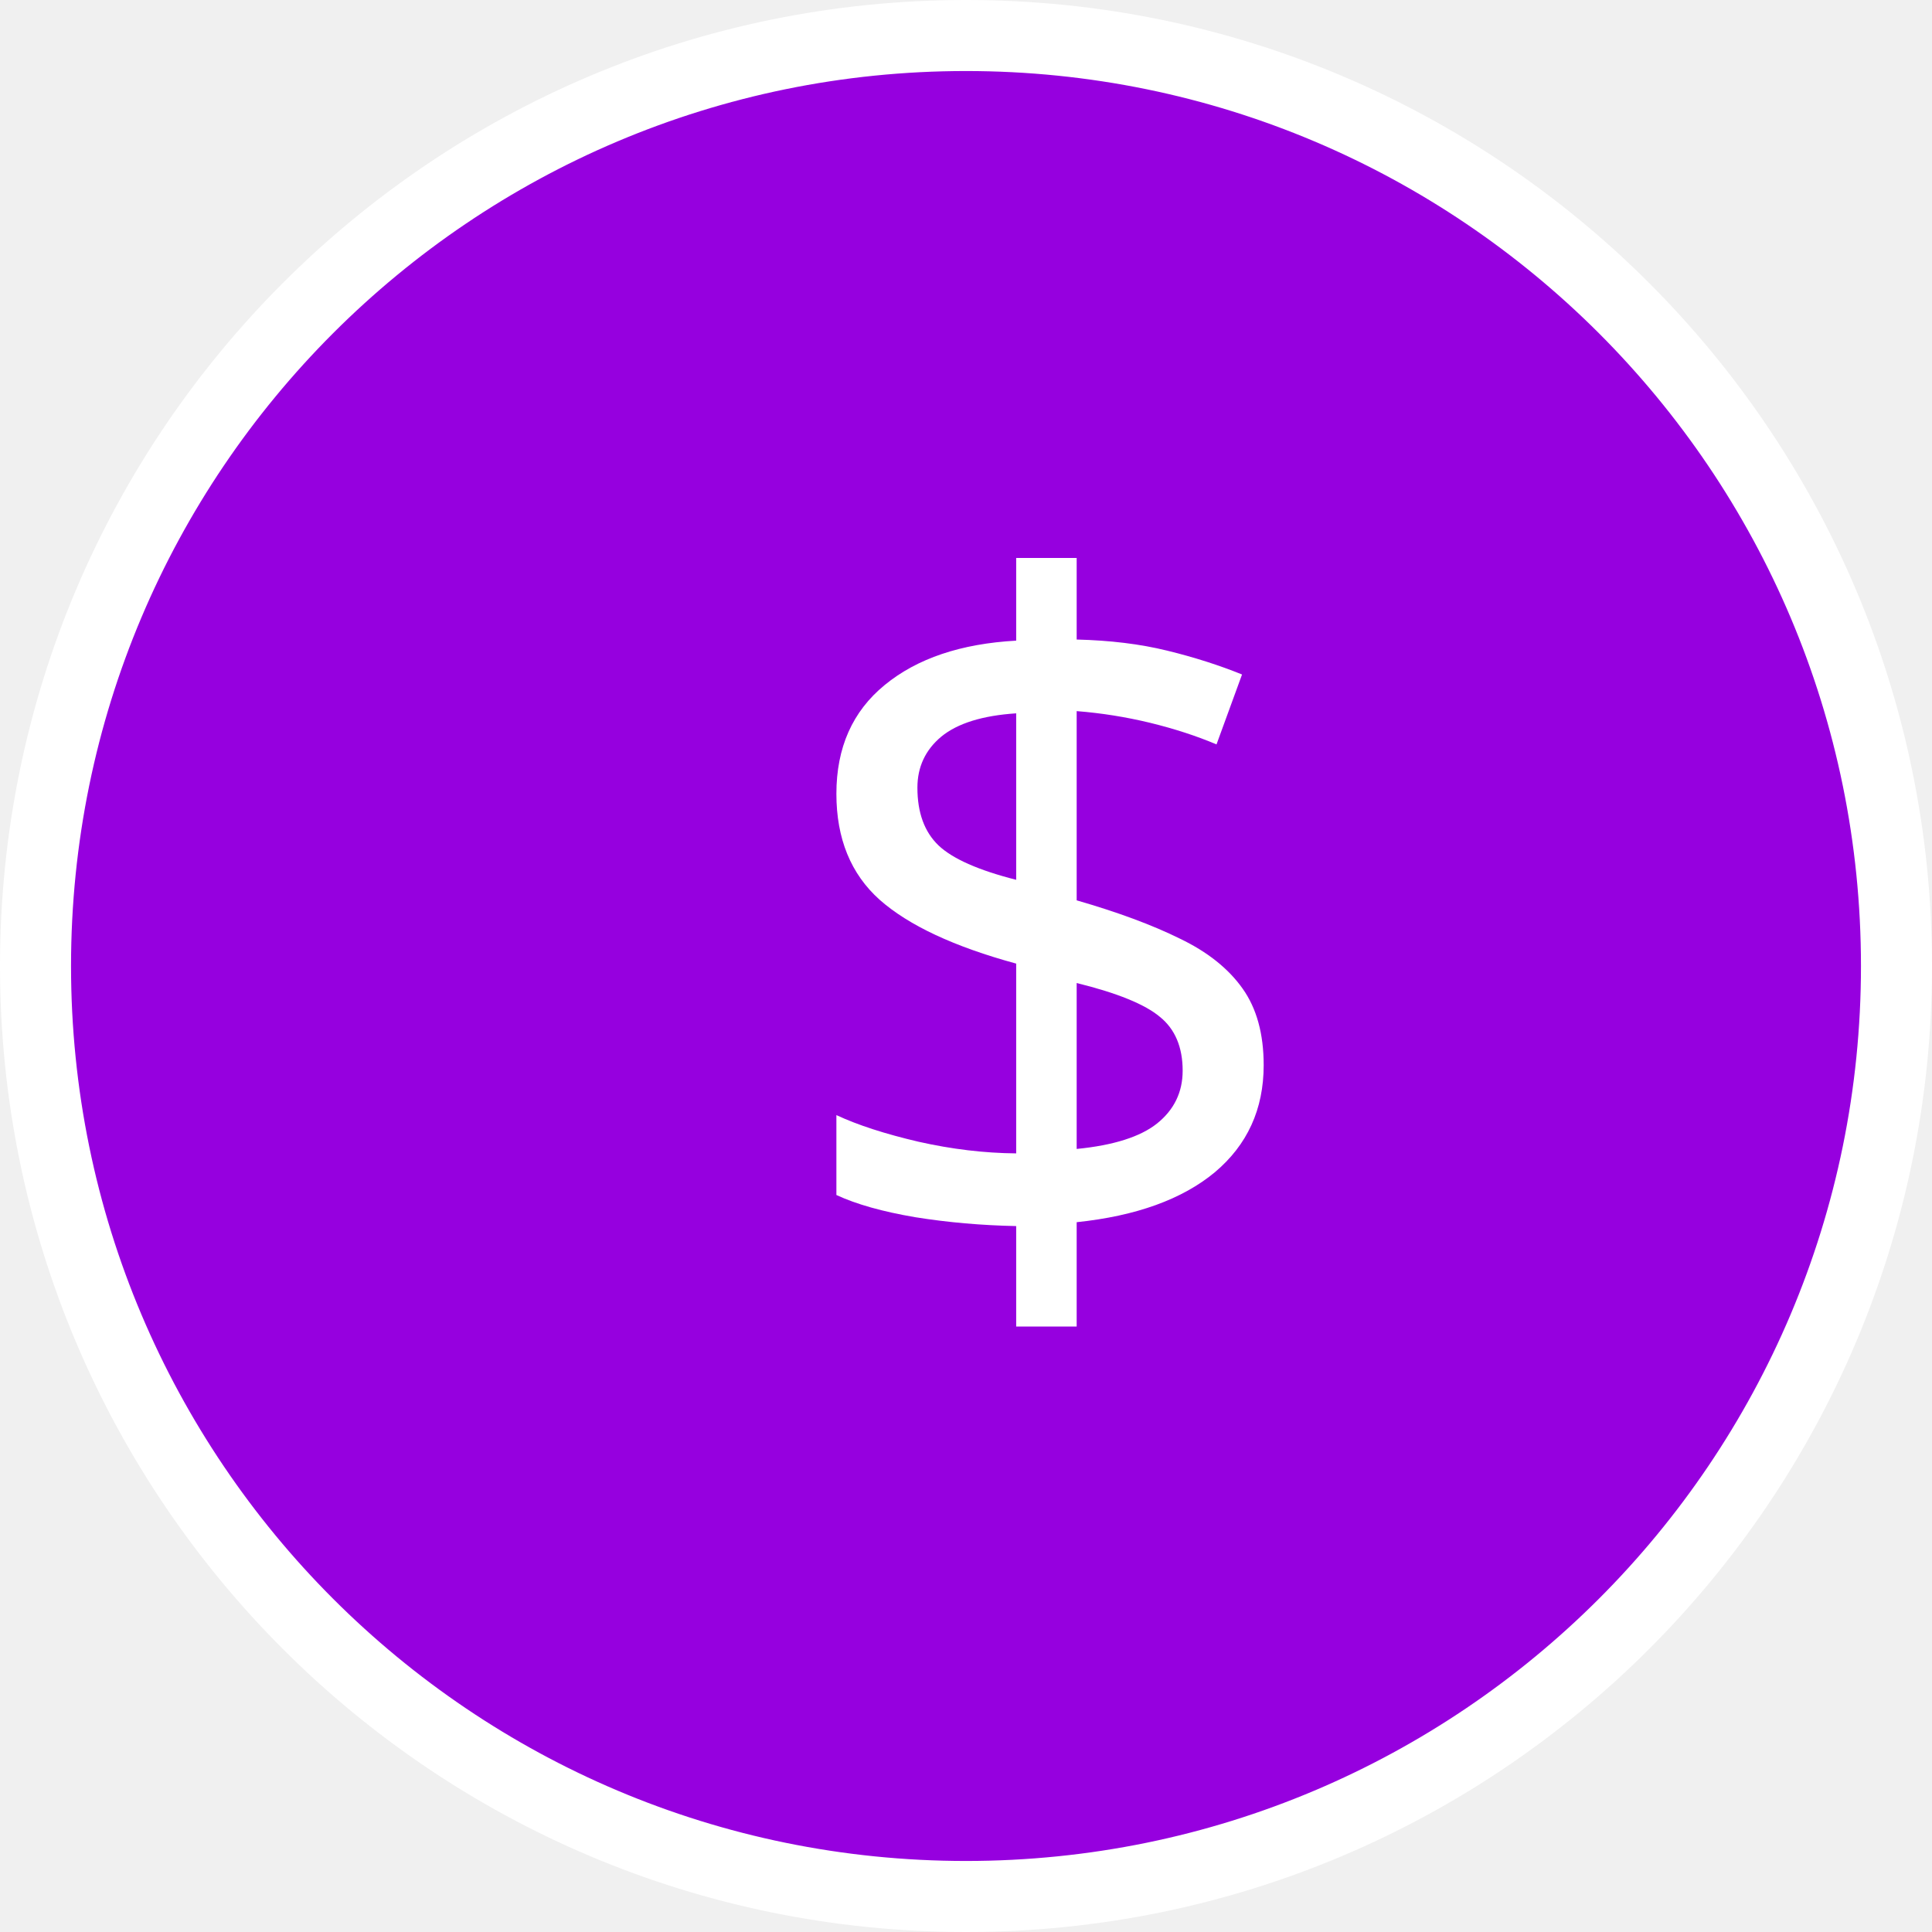
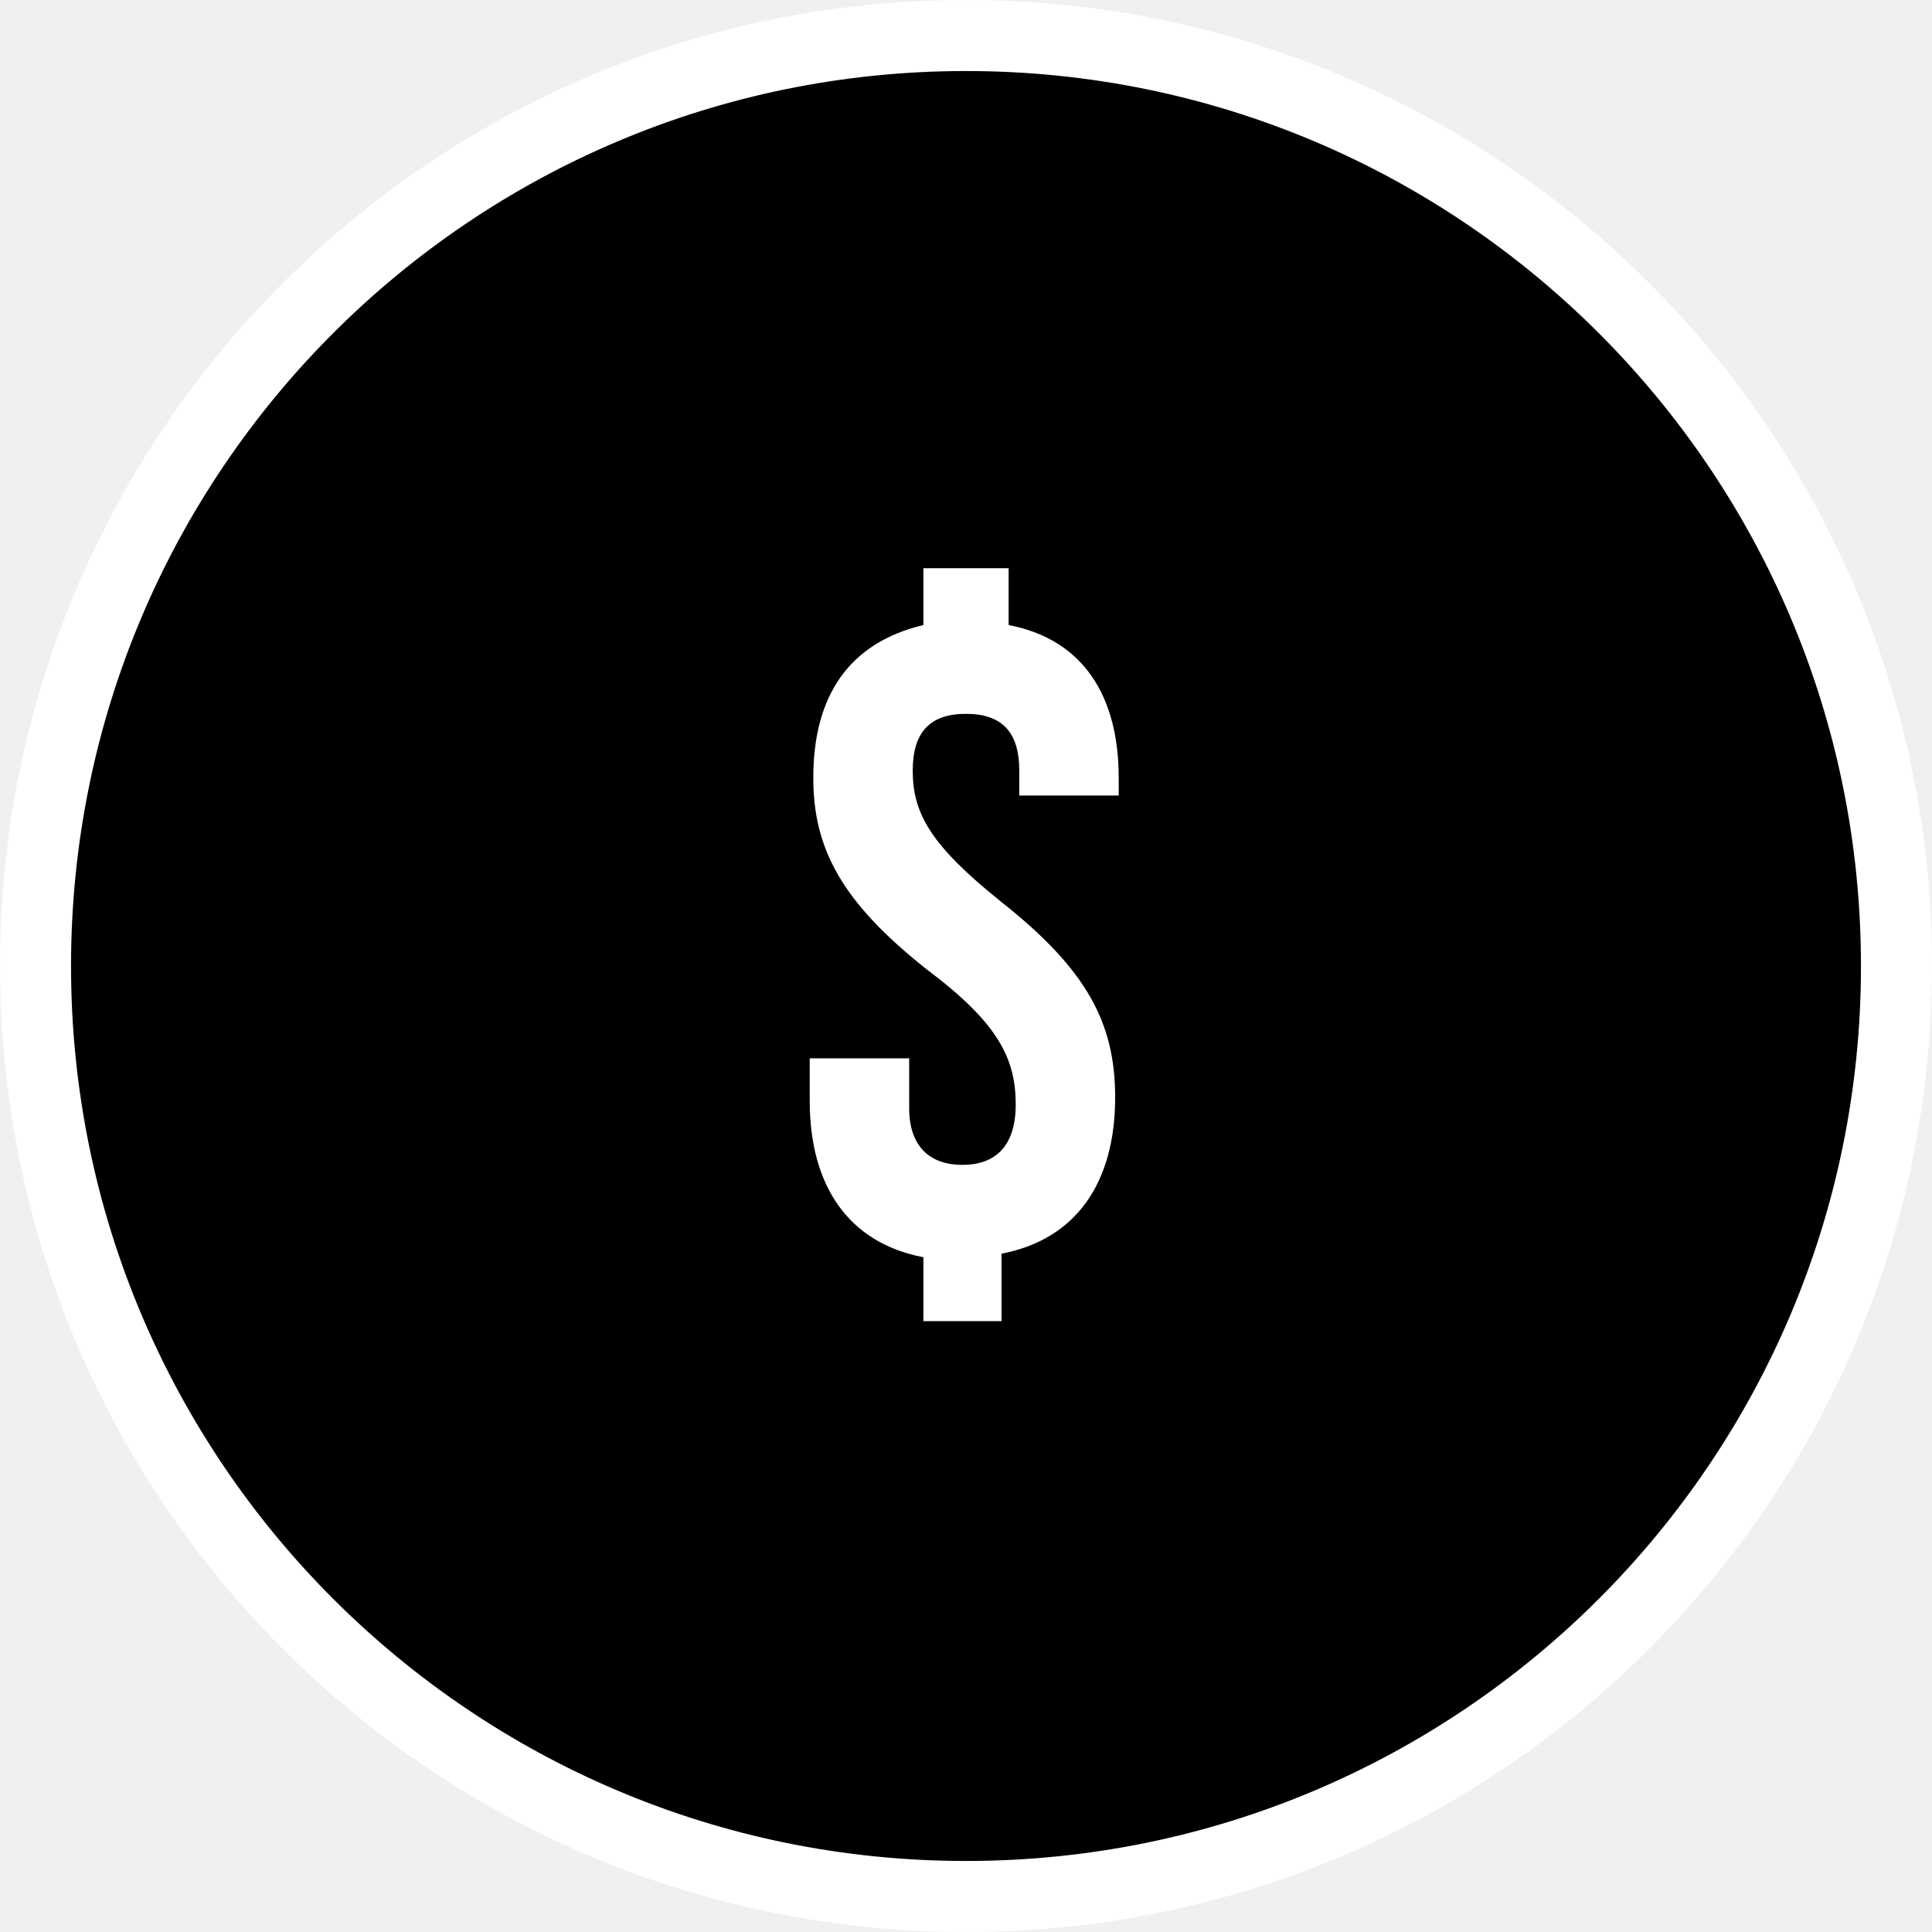
<svg xmlns="http://www.w3.org/2000/svg" version="1.1" id="Layer_1" x="0px" y="0px" viewBox="0 0 54.4 54.4" style="enable-background:new 0 0 54.4 54.4;" xml:space="preserve">
  <style type="text/css">
- 	.st0{fill:#9600DF;stroke:#FFFFFF;stroke-width:2;stroke-miterlimit:10;}
- 	.st1{fill:#FFFFFF;}
- 	.st2{font-family:'BebasNeue-Regular';}
- 	.st3{font-size:26.5px;}
+ 	.st0{stroke:#FFFFFF;stroke-width:2;stroke-miterlimit:10;}
+ 	.st1{enable-background:new    ;}
+ 	.st2{fill:#FFFFFF;}
</style>
  <g id="Layer_2_1_">
    <g id="Layer_1-2">
      <circle class="st0" cx="27.2" cy="27.2" r="26.2" />
-       <text transform="matrix(1 0 0 1 21.91 35.82)" class="st1 st2 st3">$</text>
+       <g class="st1">
+         <path class="st2" d="M26,35.4c-2.1-0.4-3.2-2-3.2-4.4v-1.2h2.8v1.4c0,1.1,0.6,1.6,1.5,1.6s1.5-0.5,1.5-1.7c0-1.3-0.5-2.3-2.5-3.8     c-2.4-1.9-3.2-3.4-3.2-5.4c0-2.3,1-3.8,3.1-4.3v-1.6h2.4v1.6c2.1,0.4,3.1,2,3.1,4.3v0.5h-2.8v-0.7c0-1.1-0.5-1.6-1.5-1.6     s-1.5,0.5-1.5,1.6c0,1.2,0.5,2.1,2.5,3.7c2.4,1.9,3.2,3.4,3.2,5.5c0,2.4-1.1,4-3.2,4.4v1.9H26V35.4z" />
+       </g>
    </g>
  </g>
</svg>
